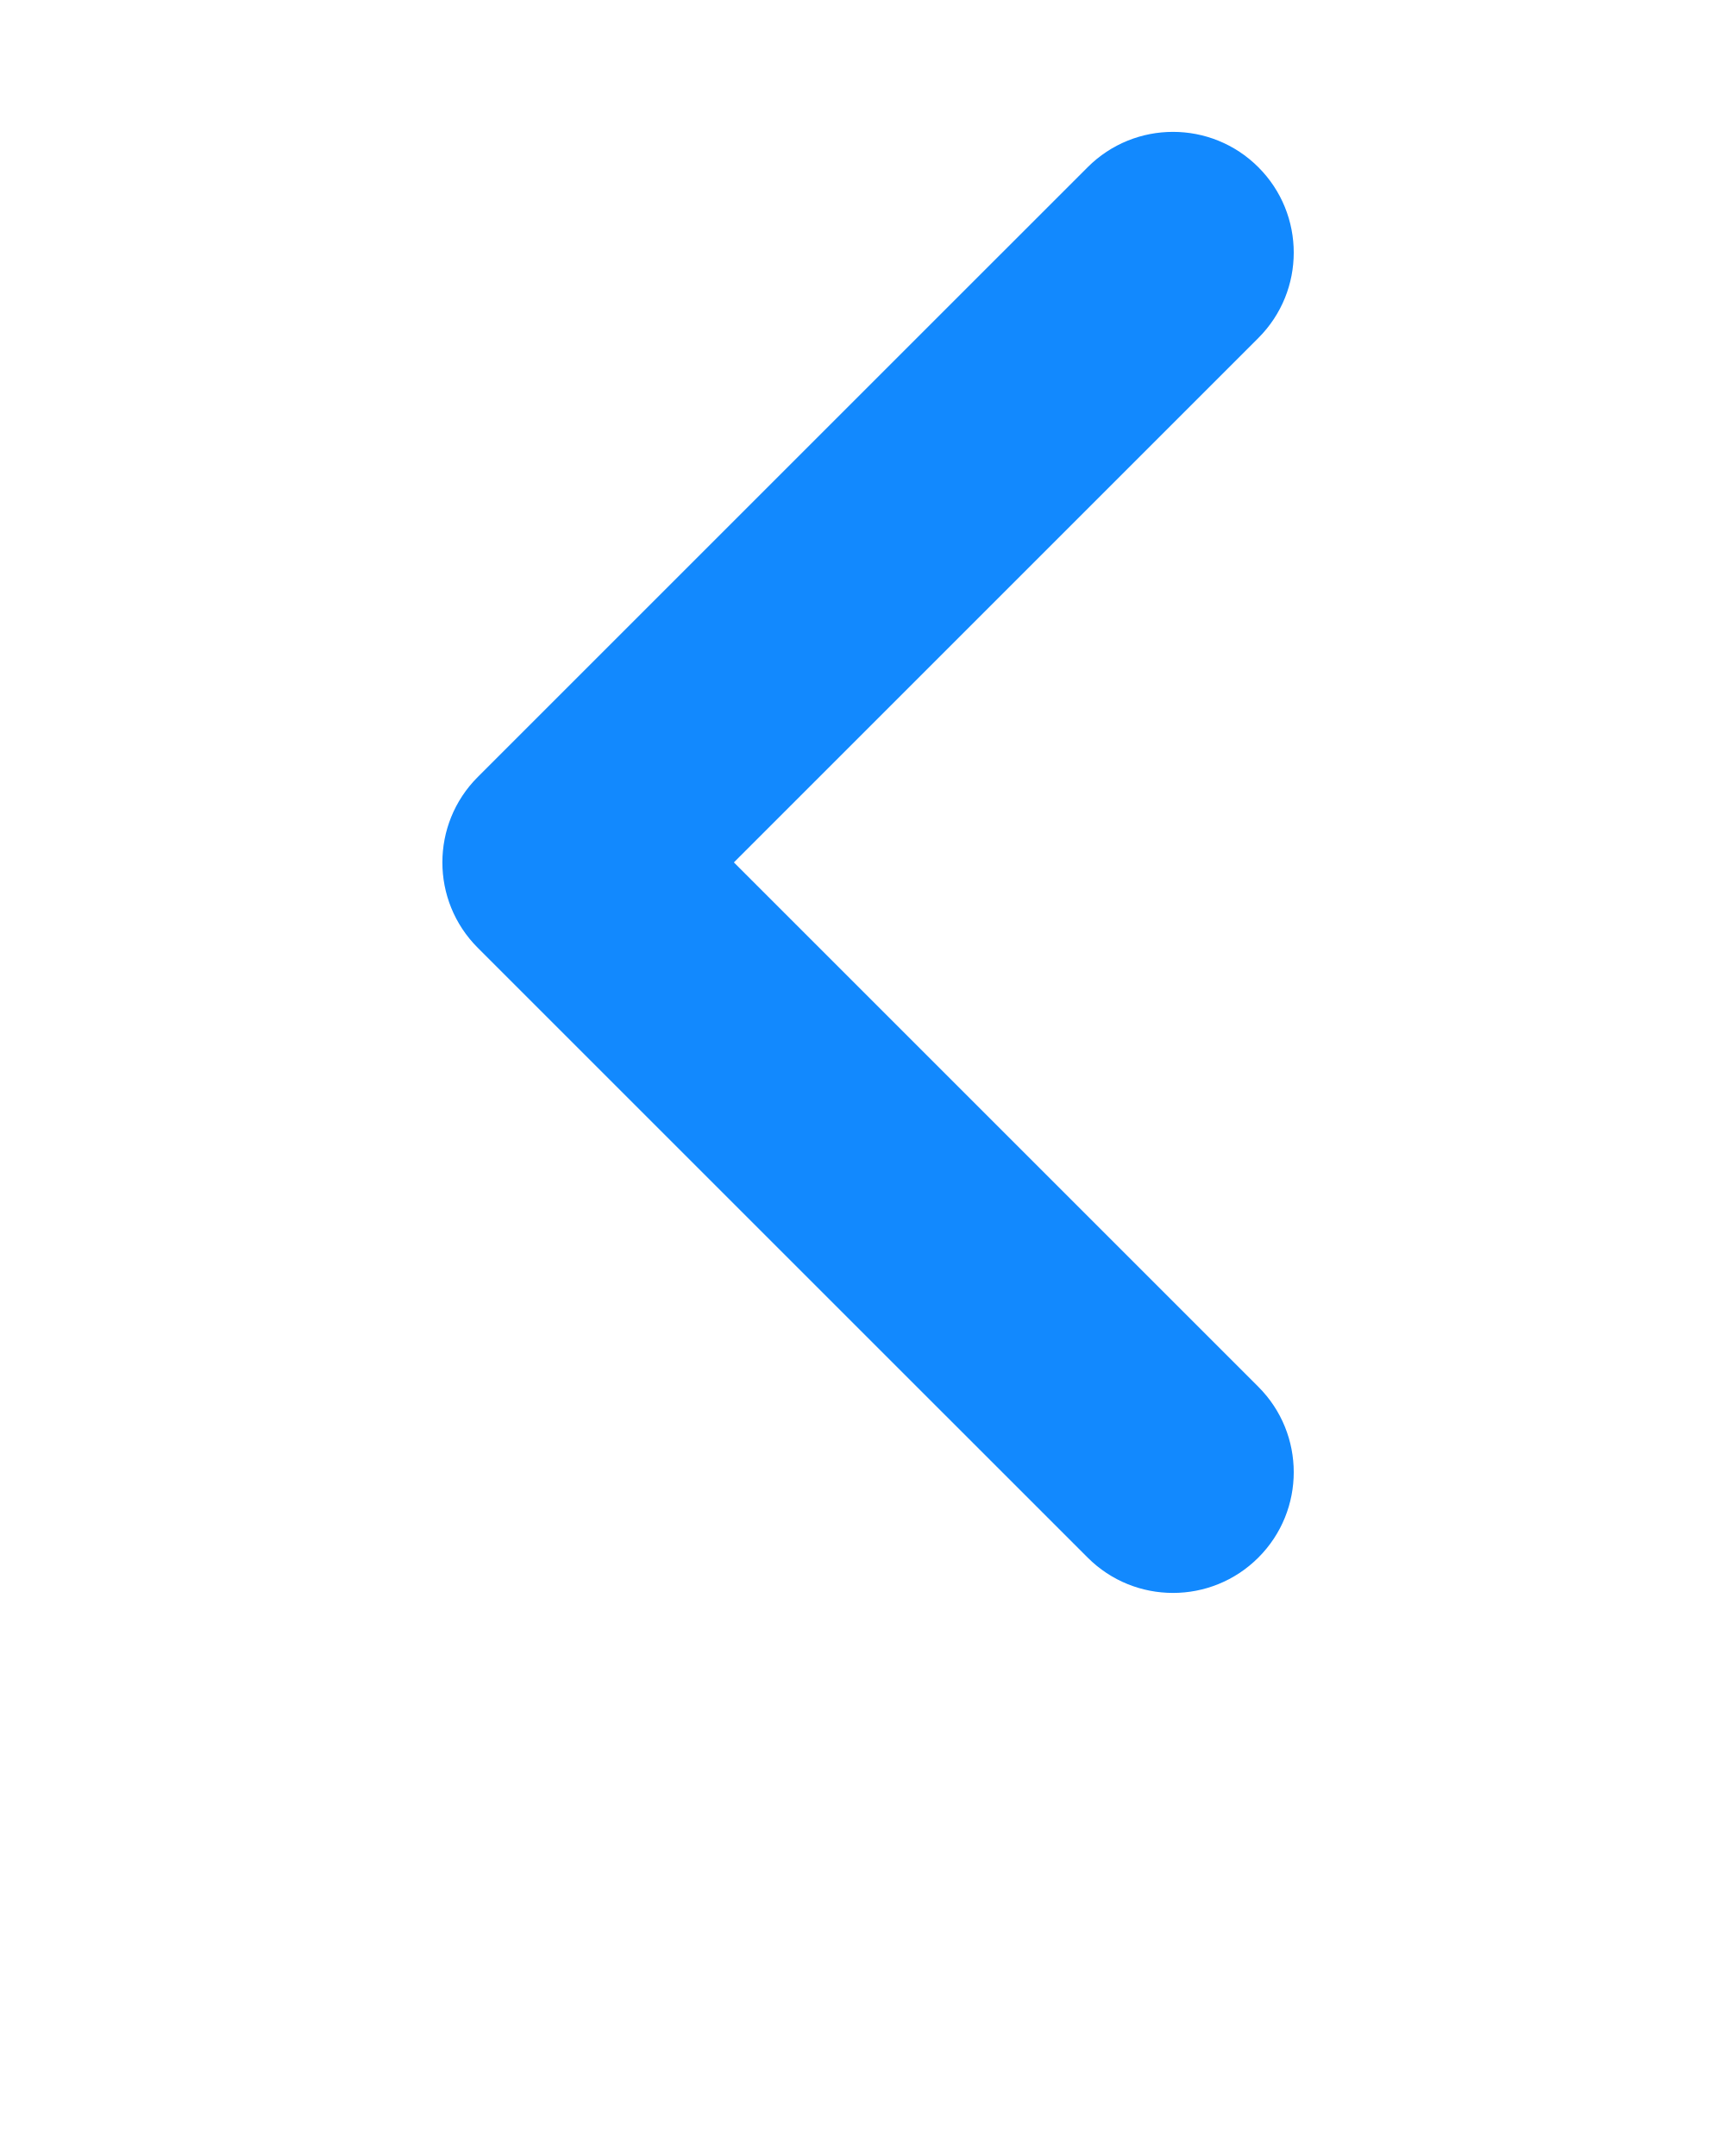
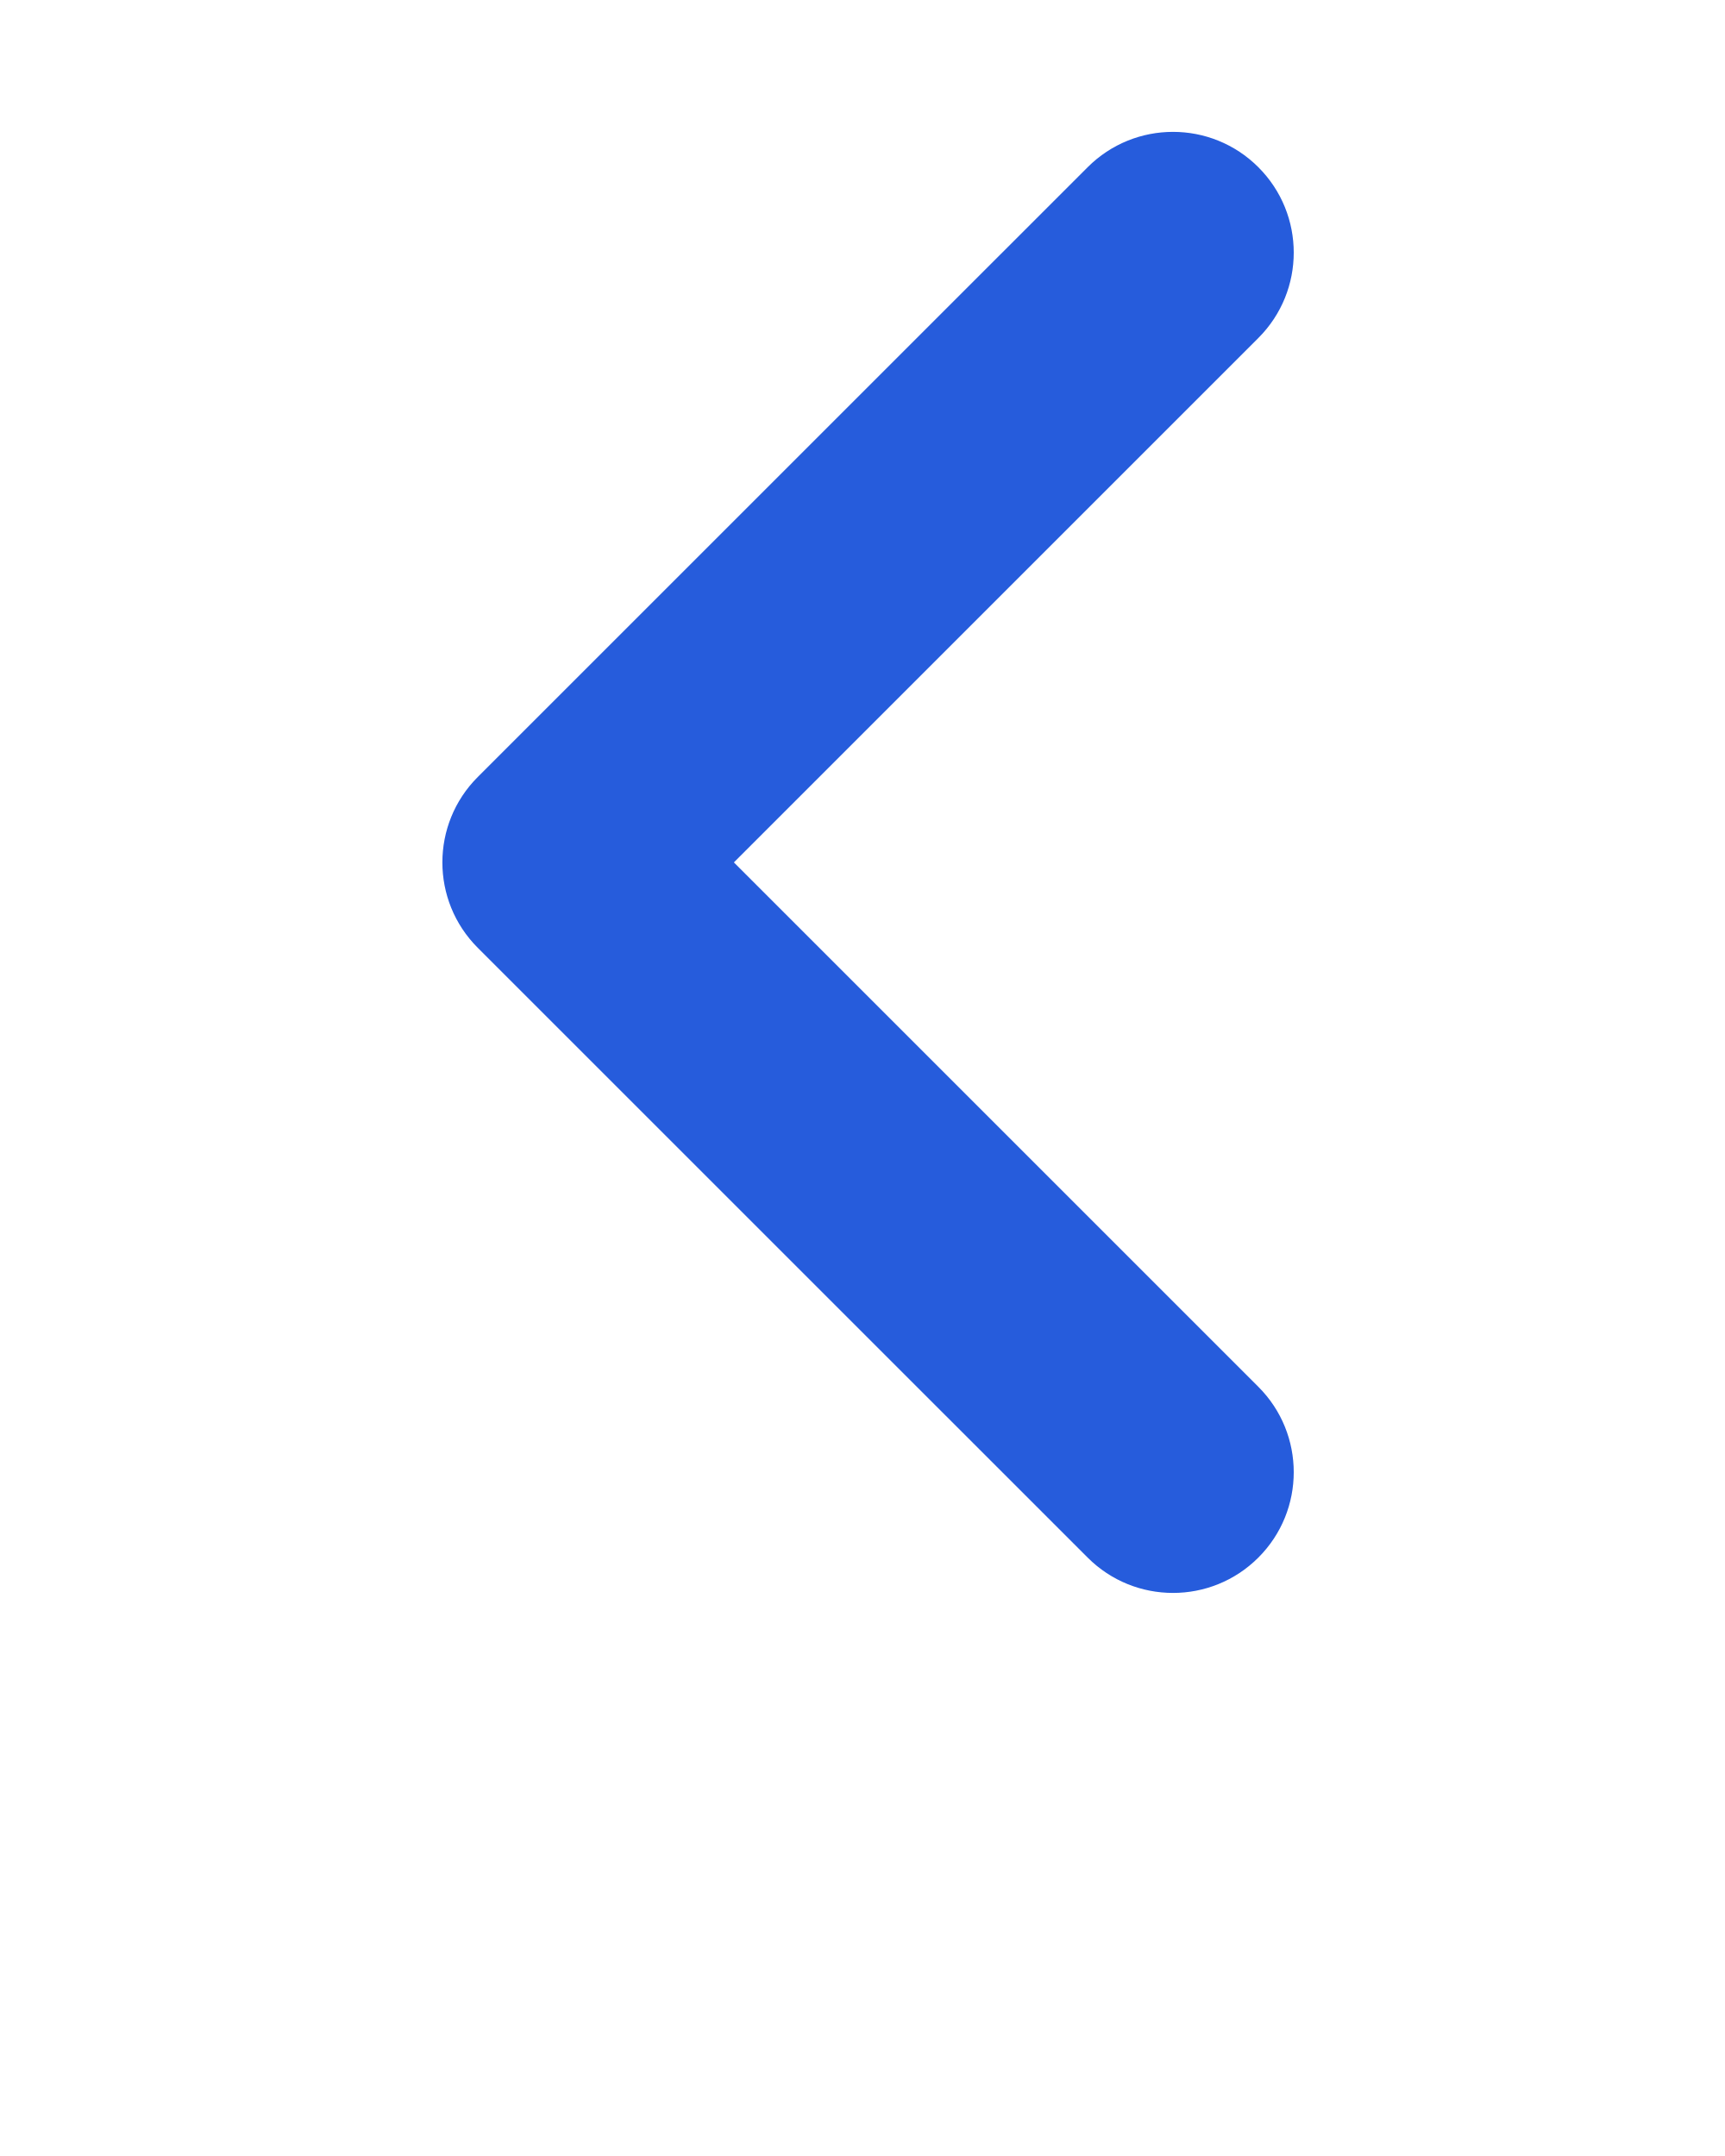
<svg xmlns="http://www.w3.org/2000/svg" version="1.1" x="0px" y="0px" viewBox="0 0 100 125" enable-background="new 0 0 100 100" xml:space="preserve">
  <g display="none" enable-background="new    ">
    <g display="inline">
      <g>
        <polygon fill-rule="evenodd" clip-rule="evenodd" points="77.899,14.645 68,4.745 32.645,40.101 22.745,50 32.645,59.899      68,95.255 77.899,85.355 42.544,50    " />
      </g>
    </g>
  </g>
  <g enable-background="new    ">
    <g>
      <g>
-         <path fill="#1289FE" fill-rule="evenodd" clip-rule="evenodd" d="M42.544,50l30.405-30.405c2.734-2.734,2.734-7.166,0-9.899     c-2.732-2.734-7.166-2.734-9.898,0L27.695,45.05c-2.733,2.734-2.733,7.166,0,9.9l35.356,35.354c2.732,2.734,7.166,2.734,9.898,0     c2.734-2.733,2.734-7.165,0-9.899L42.544,50z" />
+         <path fill="#265cdc" fill-rule="evenodd" clip-rule="evenodd" d="M42.544,50l30.405-30.405c2.734-2.734,2.734-7.166,0-9.899     c-2.732-2.734-7.166-2.734-9.898,0L27.695,45.05c-2.733,2.734-2.733,7.166,0,9.9l35.356,35.354c2.732,2.734,7.166,2.734,9.898,0     c2.734-2.733,2.734-7.165,0-9.899L42.544,50z" />
      </g>
    </g>
  </g>
  <g display="none" enable-background="new    ">
    <g display="inline">
      <g>
        <polygon fill-rule="evenodd" clip-rule="evenodd" points="74.535,8.28 71,4.745 25.745,50 71,95.255 74.535,91.72 32.816,50         " />
      </g>
    </g>
  </g>
  <g display="none" enable-background="new    ">
    <g display="inline">
      <g>
-         <path fill="#1289FE" fill-rule="evenodd" clip-rule="evenodd" d="M32.816,50l39.952-39.951c0.977-0.977,0.977-2.56,0-3.536     c-0.977-0.976-2.559-0.976-3.535,0l-41.72,41.72c-0.976,0.977-0.976,2.559,0,3.535l41.72,41.72c0.977,0.976,2.559,0.976,3.535,0     c0.977-0.977,0.977-2.56,0-3.536L32.816,50z" />
+         <path fill="#265cdc" fill-rule="evenodd" clip-rule="evenodd" d="M32.816,50l39.952-39.951c0.977-0.977,0.977-2.56,0-3.536     c-0.977-0.976-2.559-0.976-3.535,0l-41.72,41.72c-0.976,0.977-0.976,2.559,0,3.535l41.72,41.72c0.977,0.976,2.559,0.976,3.535,0     c0.977-0.977,0.977-2.56,0-3.536L32.816,50z" />
      </g>
    </g>
  </g>
</svg>
